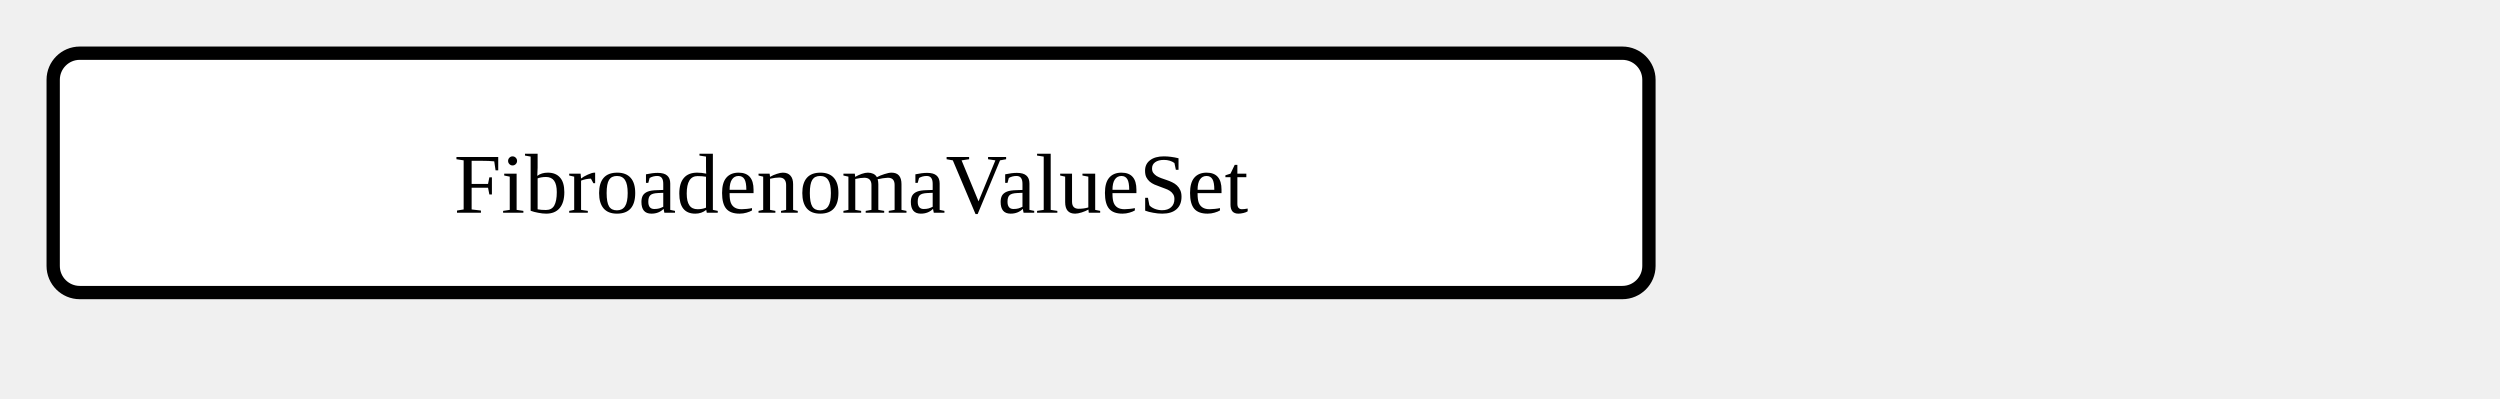
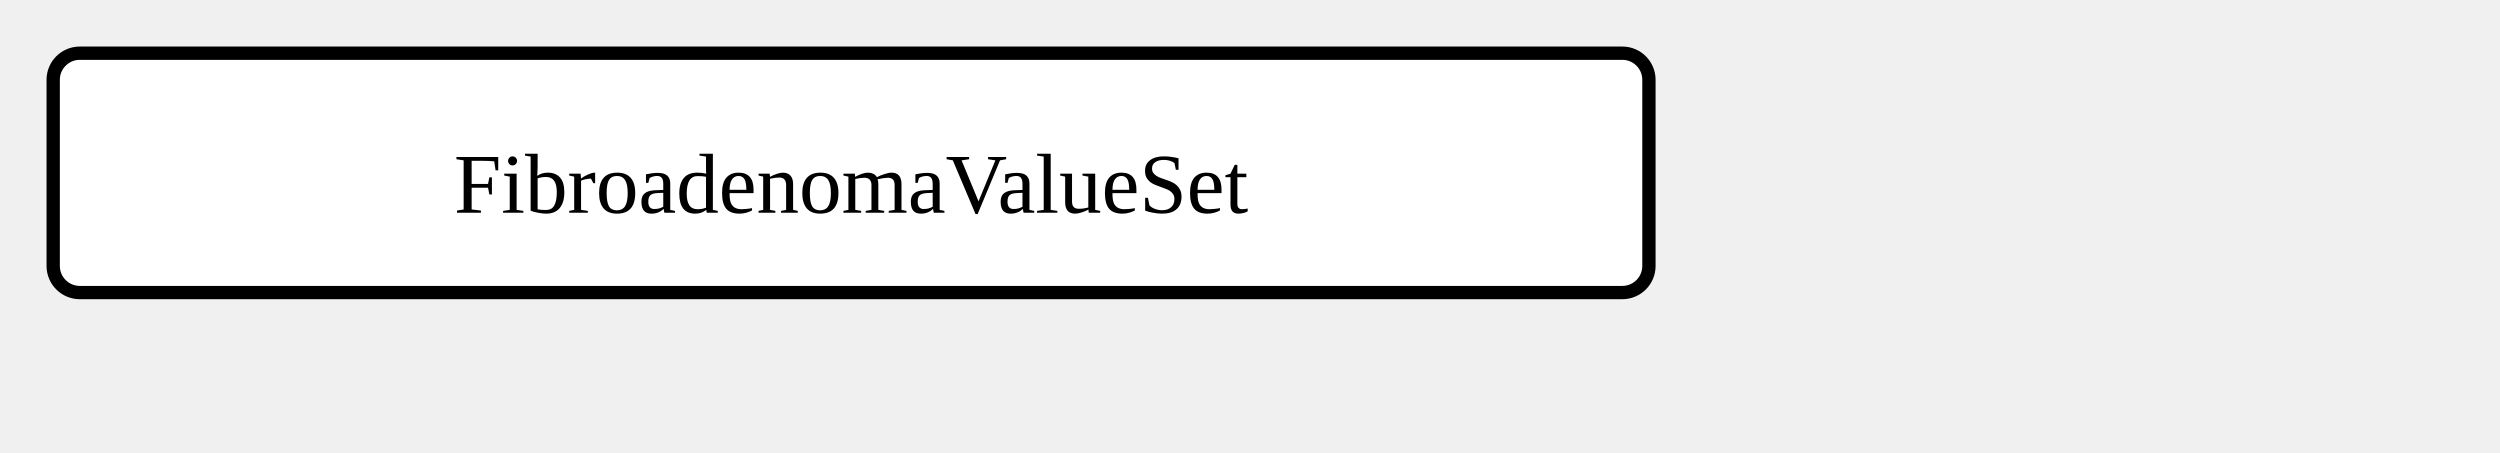
- <svg xmlns="http://www.w3.org/2000/svg" version="1.1" width="352.5" height="56.25">
+ <svg xmlns="http://www.w3.org/2000/svg" version="1.1" width="352.5" height="63.75">
  <defs>
    <marker id="arrowStart" markerWidth="3.75" markerHeight="3.75" markerUnits="px" refX="1.875" refY="1.875">
      <circle fill="Black" stroke-width="0" cx="1.875" cy="1.875" r="1.875" />
    </marker>
    <marker id="arrowEnd" markerWidth="7.5" markerHeight="7.5" markerUnits="px" refX="7.5" refY="3.75">
      <polygon fill="Black" stroke-width="0" points="0 0 7.5 3.75 0 7.5" />
    </marker>
  </defs>
  <g>
    <g transform="translate(7.5 7.5)">
      <rect fill="White" stroke="Black" stroke-width="1.875" x="0" y="0" width="225" height="33.75" rx="3.75" ry="3.75" />
      <text x="112.5" y="22.5" text-anchor="middle">FibroadenomaValueSet</text>
    </g>
  </g>
</svg>
